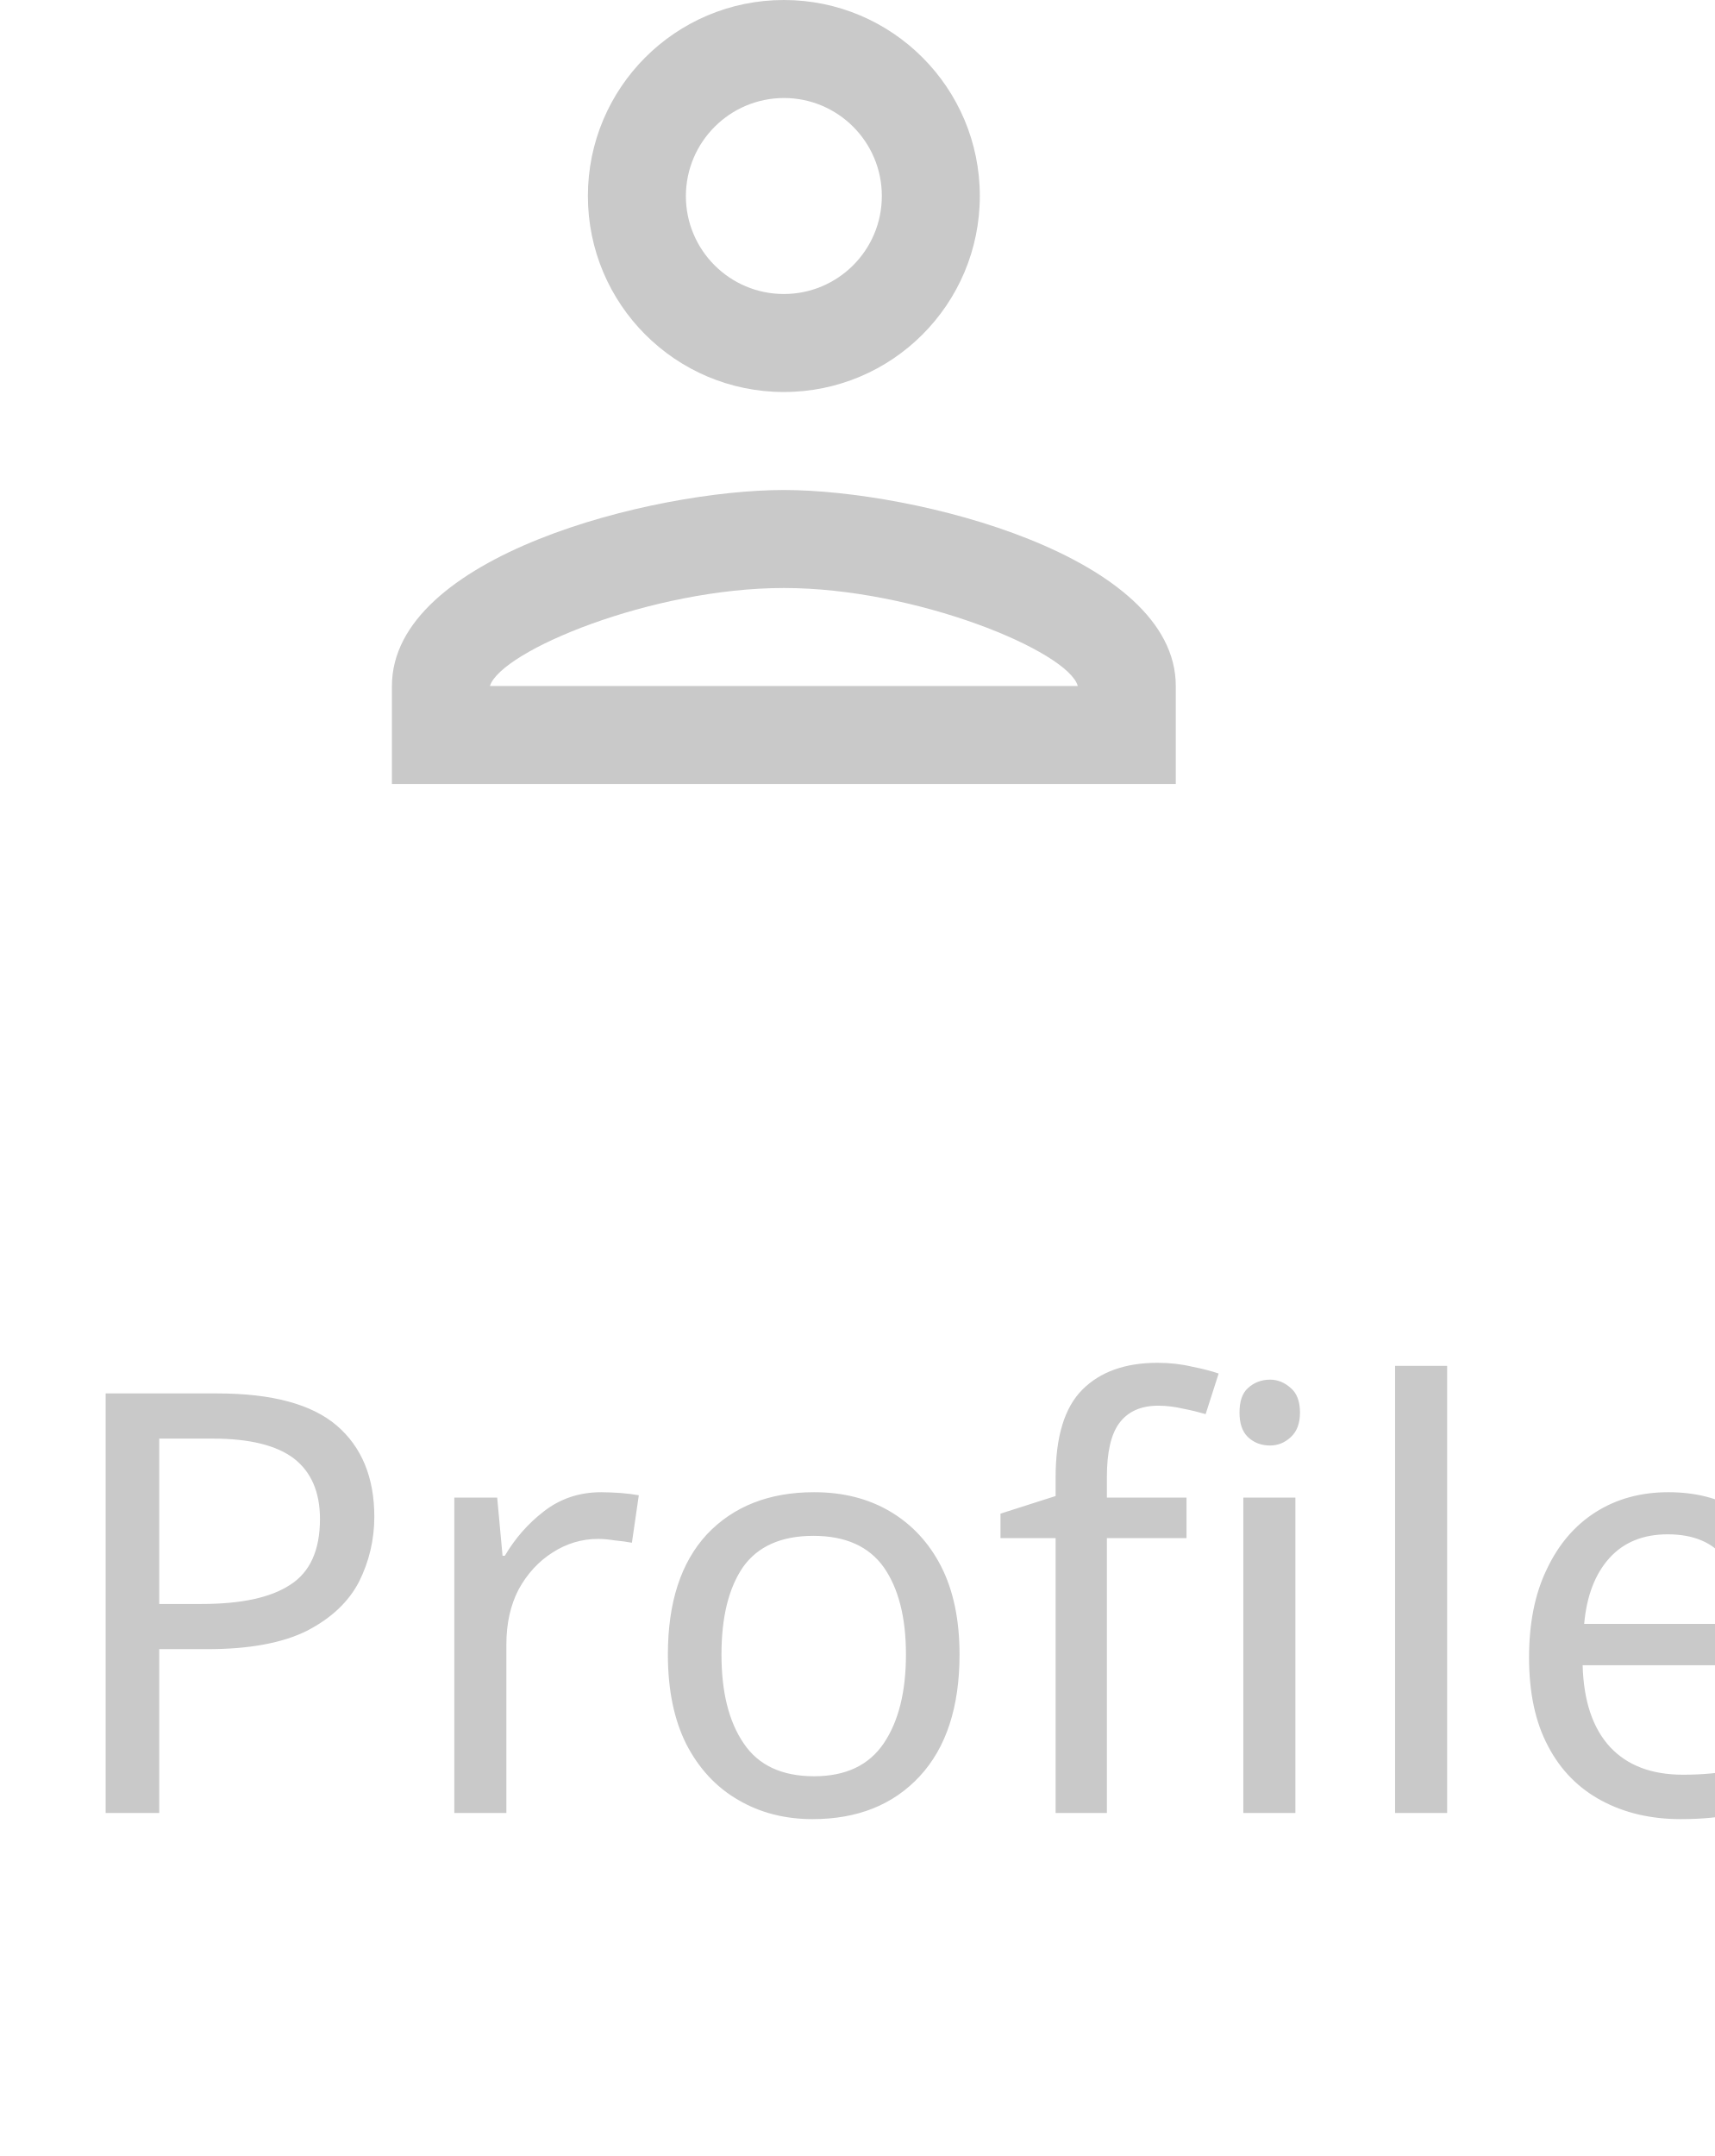
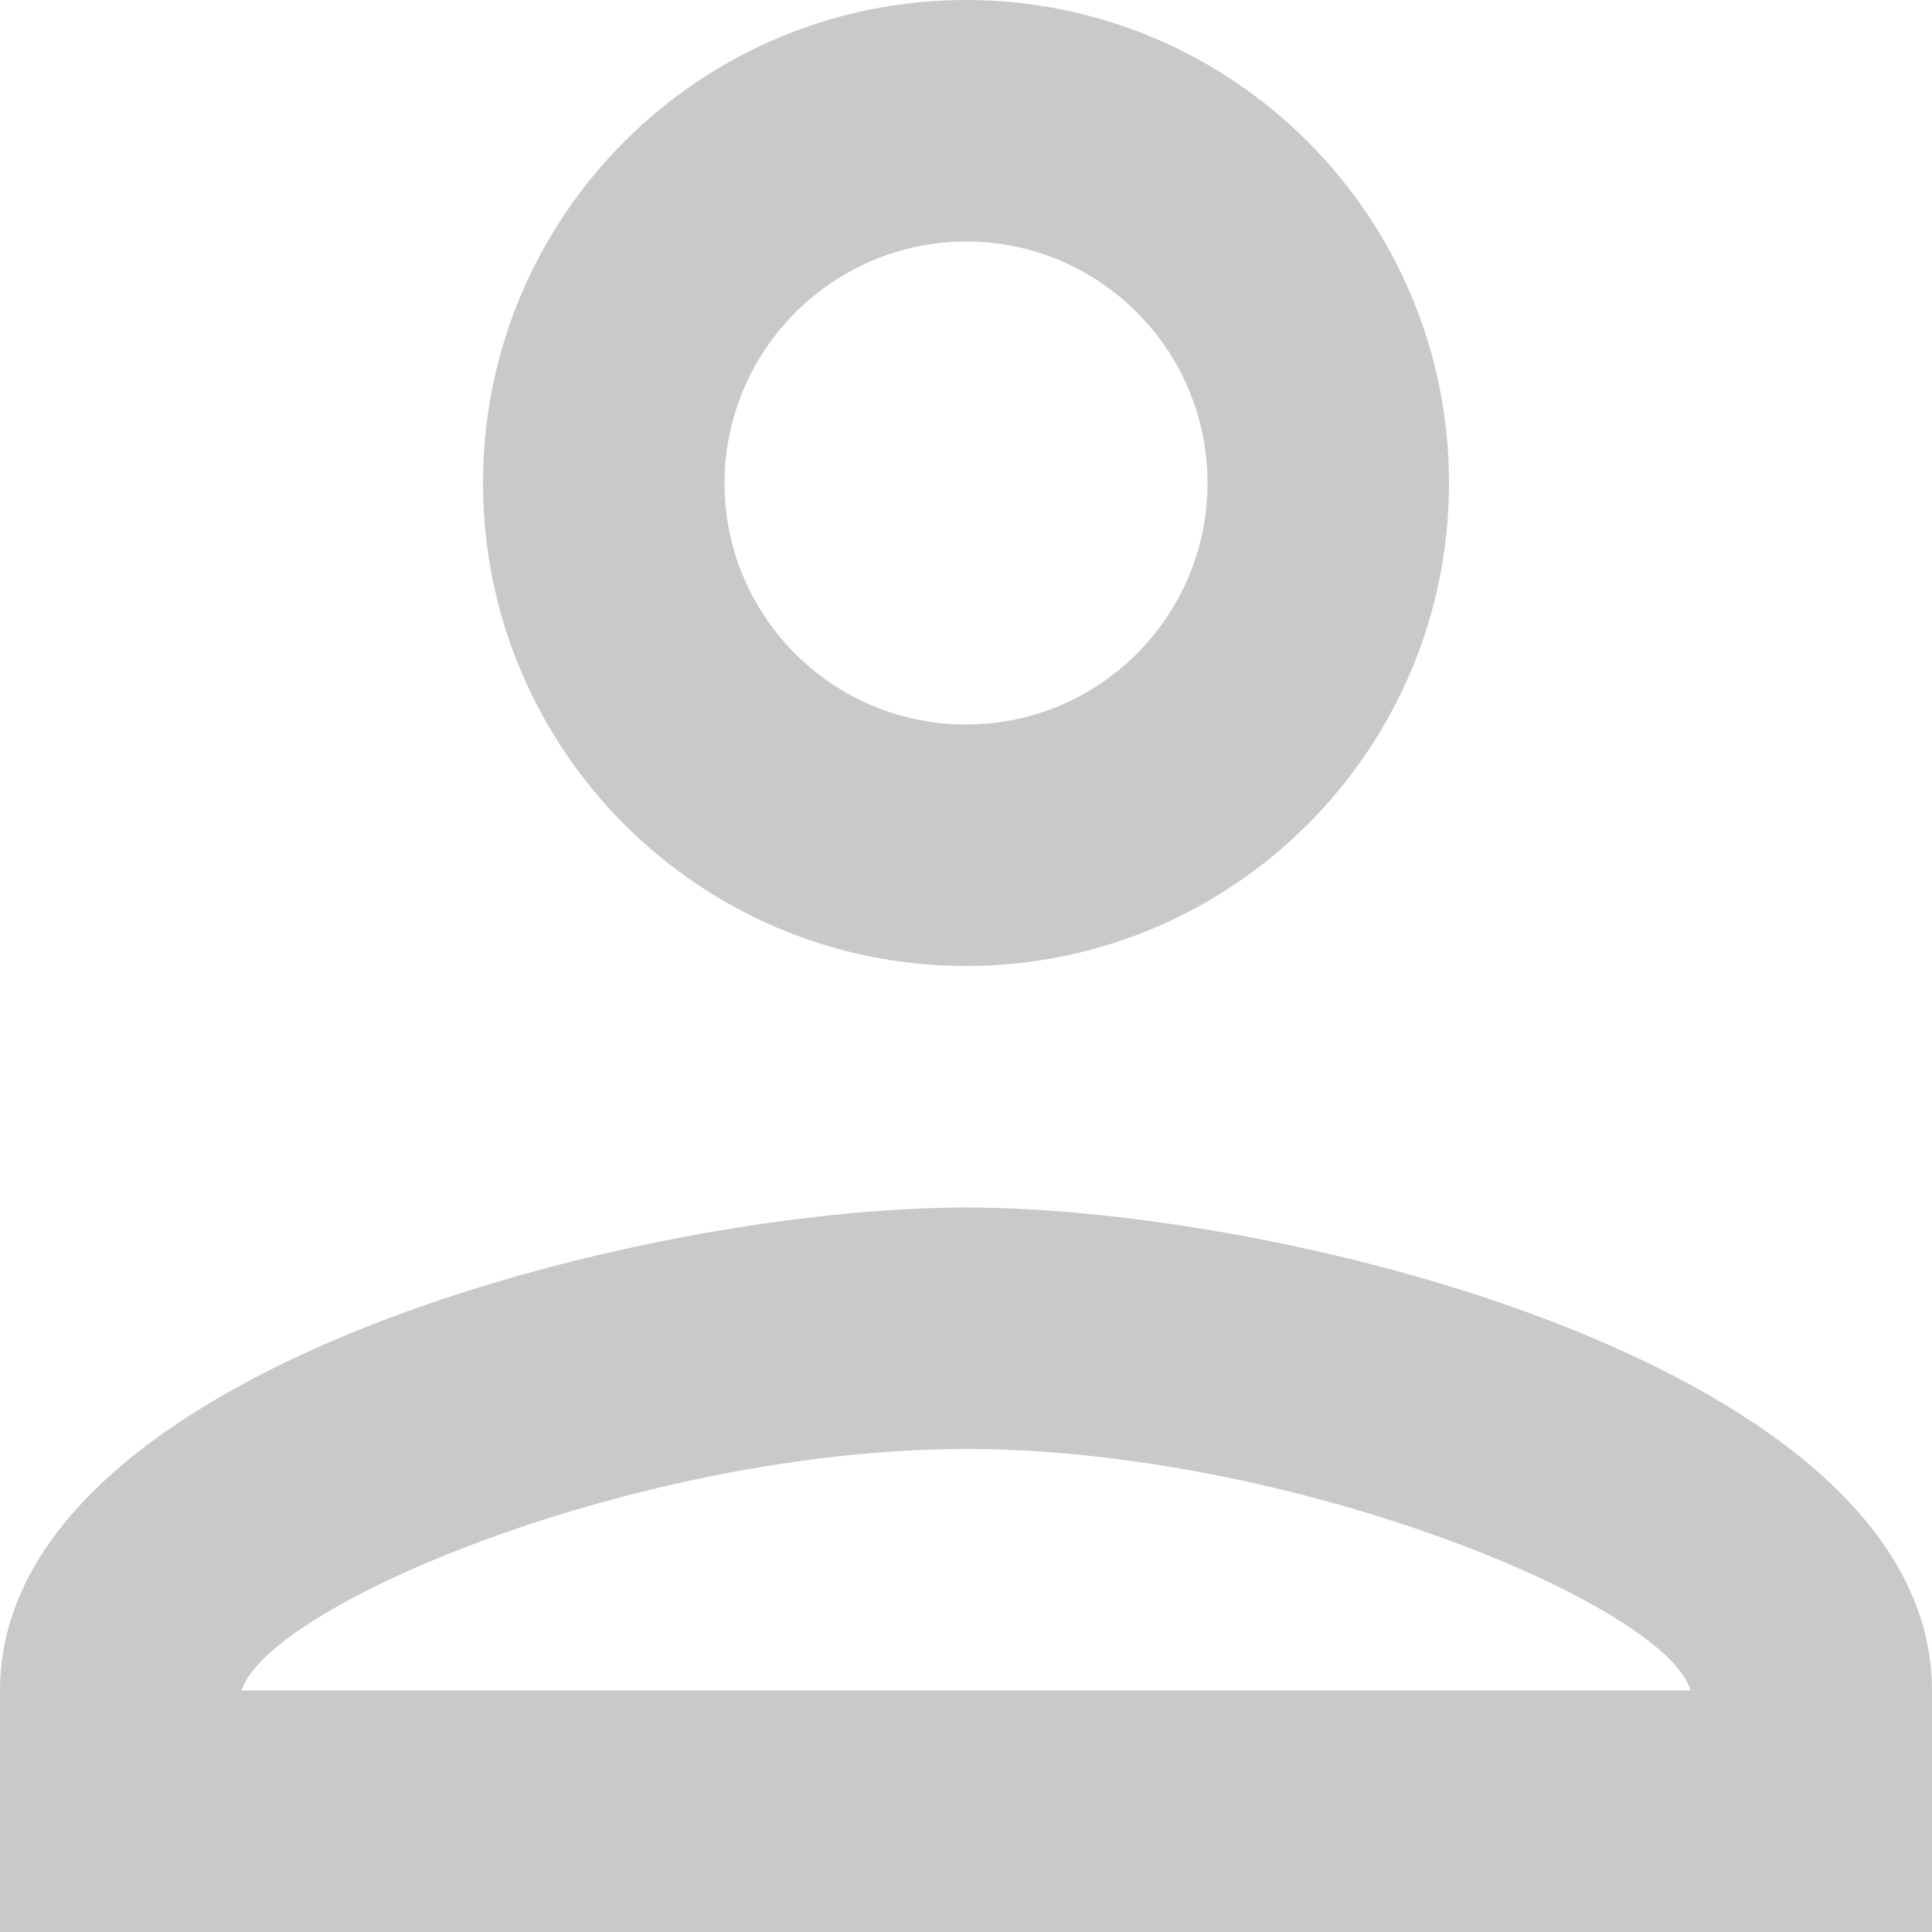
- <svg xmlns="http://www.w3.org/2000/svg" width="35" height="44" viewBox="0 0 33 44">
-   <g id="Group_1599" data-name="Group 1599" transform="translate(-324 -753)">
-     <g id="Group_1472" data-name="Group 1472" transform="translate(5)">
-       <text id="Sign_Up" data-name="Sign Up" transform="translate(319 790)" fill="#c9c9c9" font-size="12" font-family="Cairo-Regular, Cairo">
-         <tspan x="0" y="0">Profile</tspan>
-       </text>
-     </g>
-     <g id="person-24px_2_" data-name="person-24px (2)" transform="translate(329 754)">
-       <path id="Path_2587" data-name="Path 2587" d="M0,0H24V24H0Z" fill="none" />
-       <path id="Path_2588" data-name="Path 2588" d="M12,6a2,2,0,1,1-2,2,2.006,2.006,0,0,1,2-2m0,10c2.7,0,5.8,1.29,6,2H6c.23-.72,3.31-2,6-2M12,4a4,4,0,1,0,4,4A4,4,0,0,0,12,4Zm0,10c-2.67,0-8,1.34-8,4v2H20V18C20,15.34,14.67,14,12,14Z" transform="translate(-2 -5)" fill="#c9c9c9" />
-     </g>
-   </g>
+ <svg xmlns="http://www.w3.org/2000/svg" width="16" height="16" viewBox="0 0 16 16">
+   <path id="Path_2588" data-name="Path 2588" d="M12,6a2,2,0,1,1-2,2,2.006,2.006,0,0,1,2-2m0,10c2.7,0,5.8,1.29,6,2H6c.23-.72,3.31-2,6-2M12,4a4,4,0,1,0,4,4A4,4,0,0,0,12,4Zm0,10c-2.67,0-8,1.34-8,4v2H20V18C20,15.34,14.67,14,12,14Z" transform="translate(-4 -4)" fill="#c9c9c9" />
</svg>
